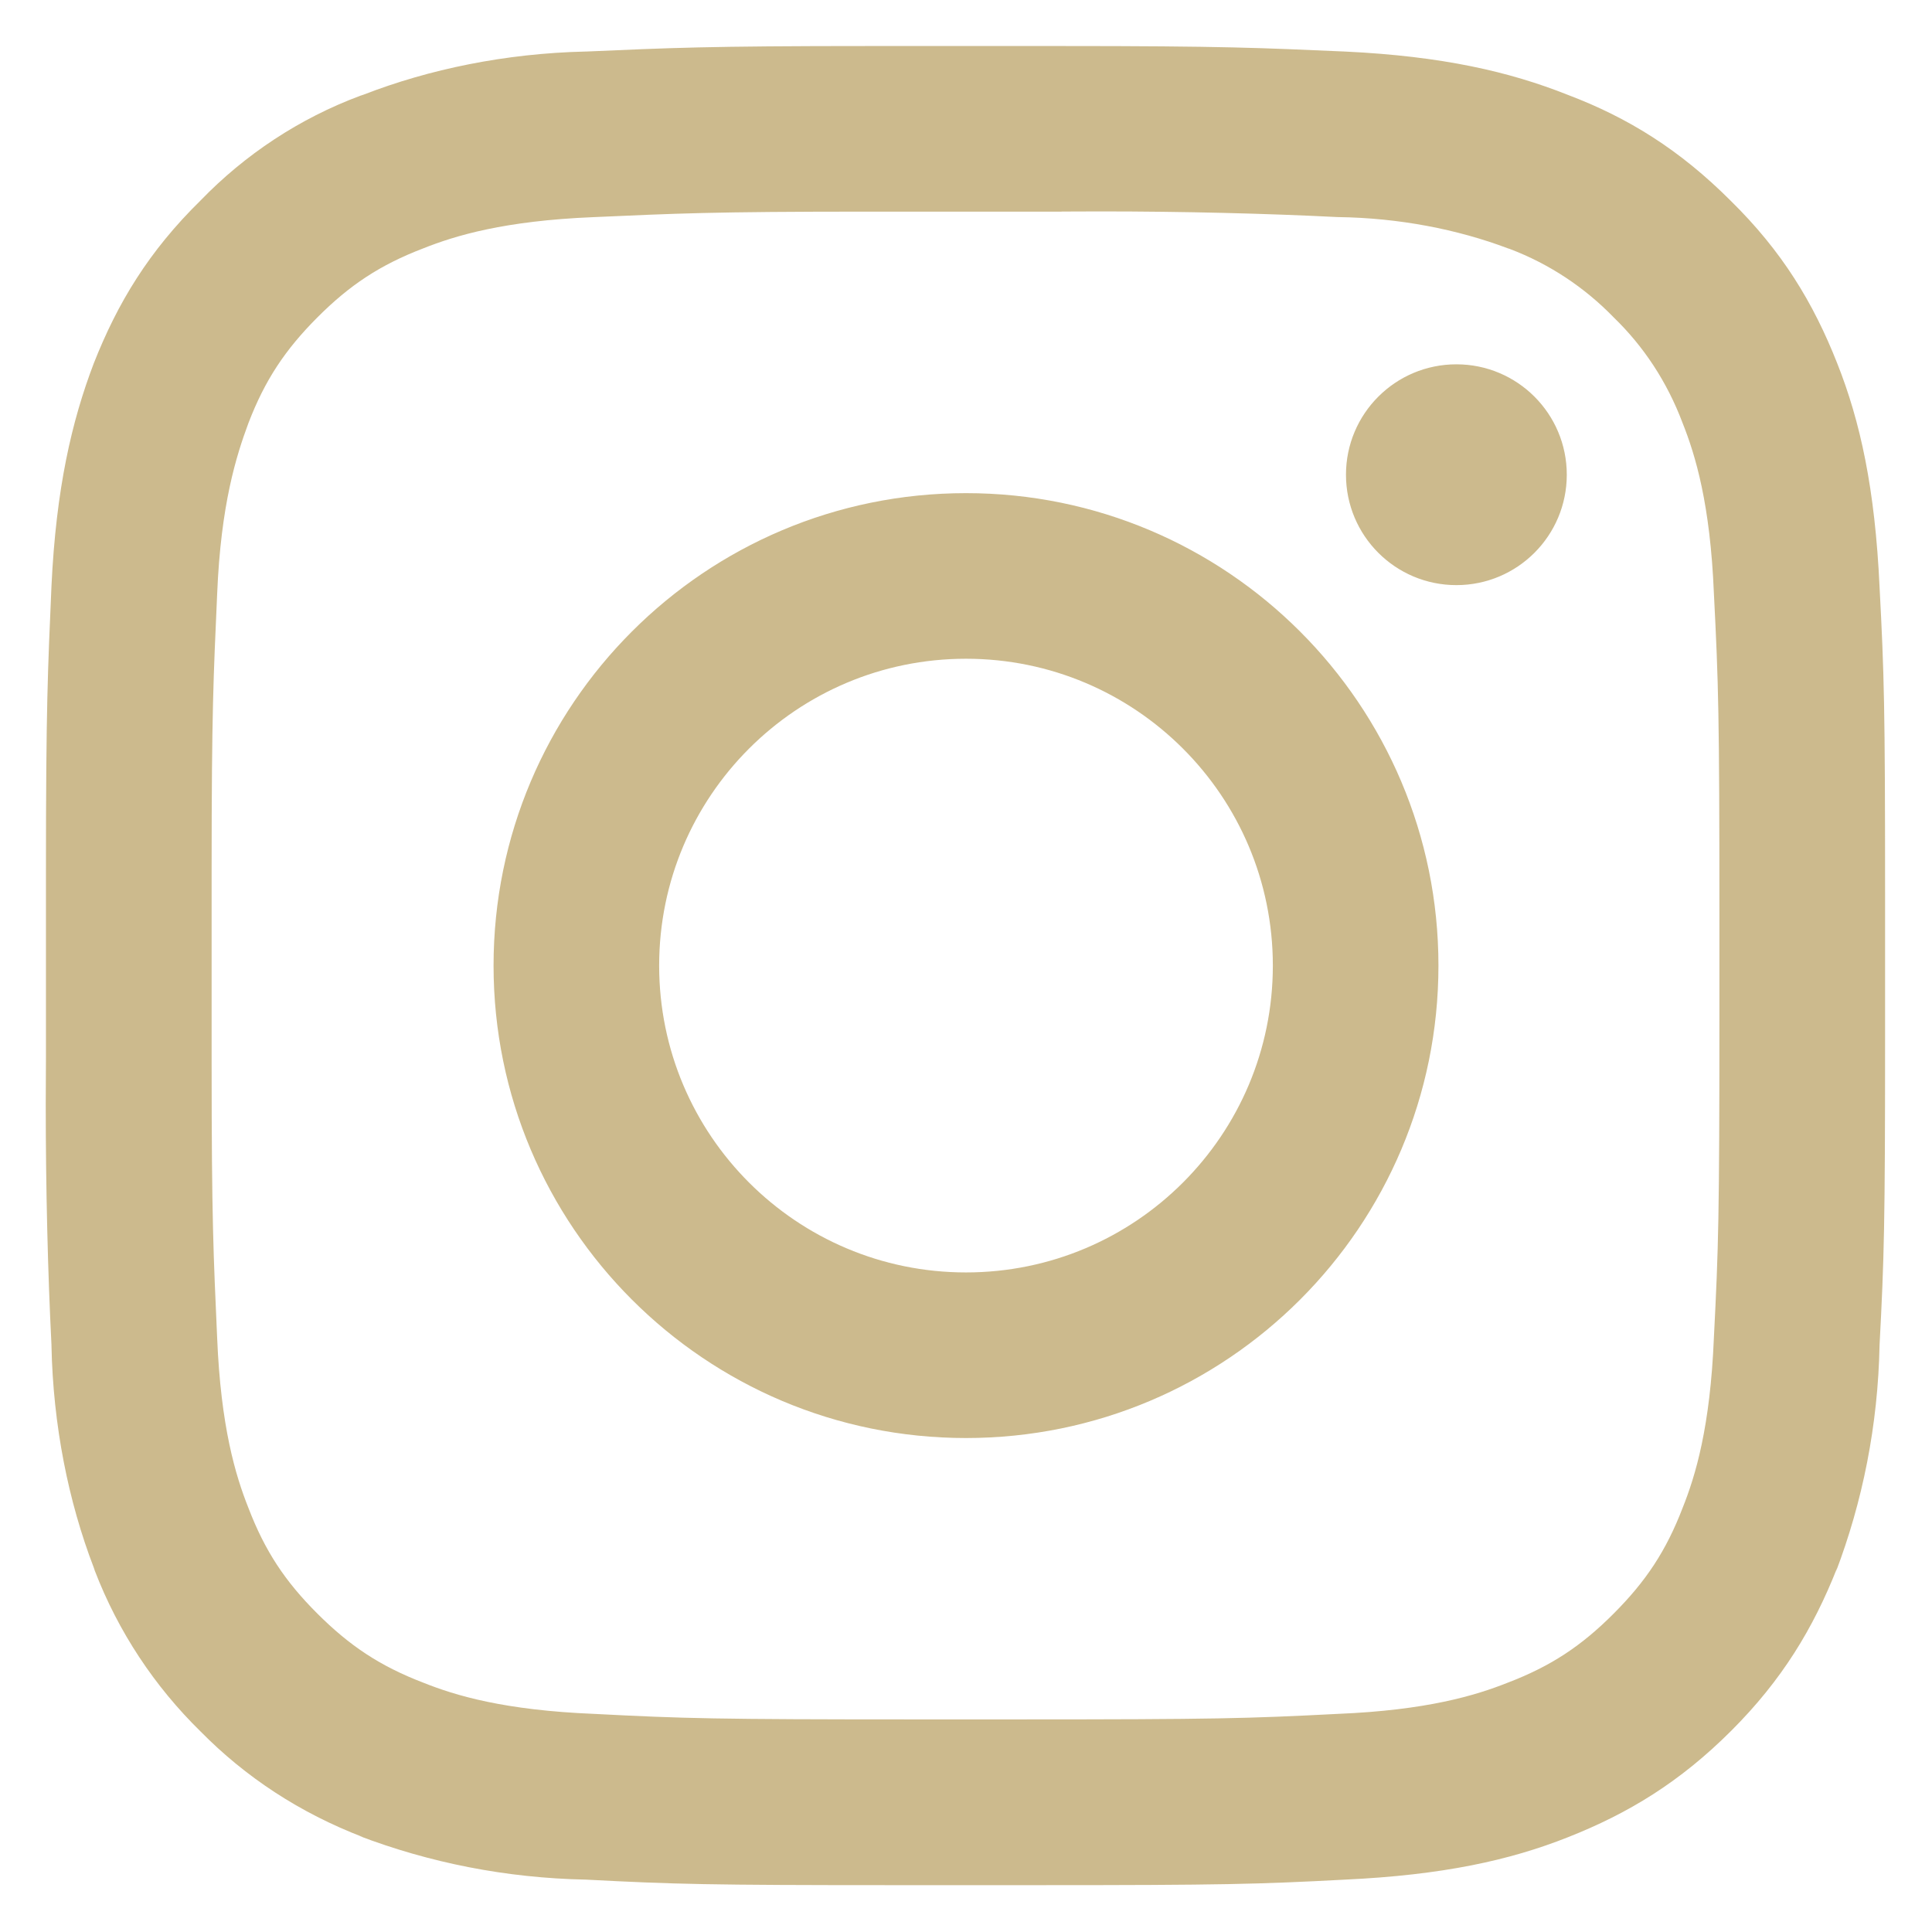
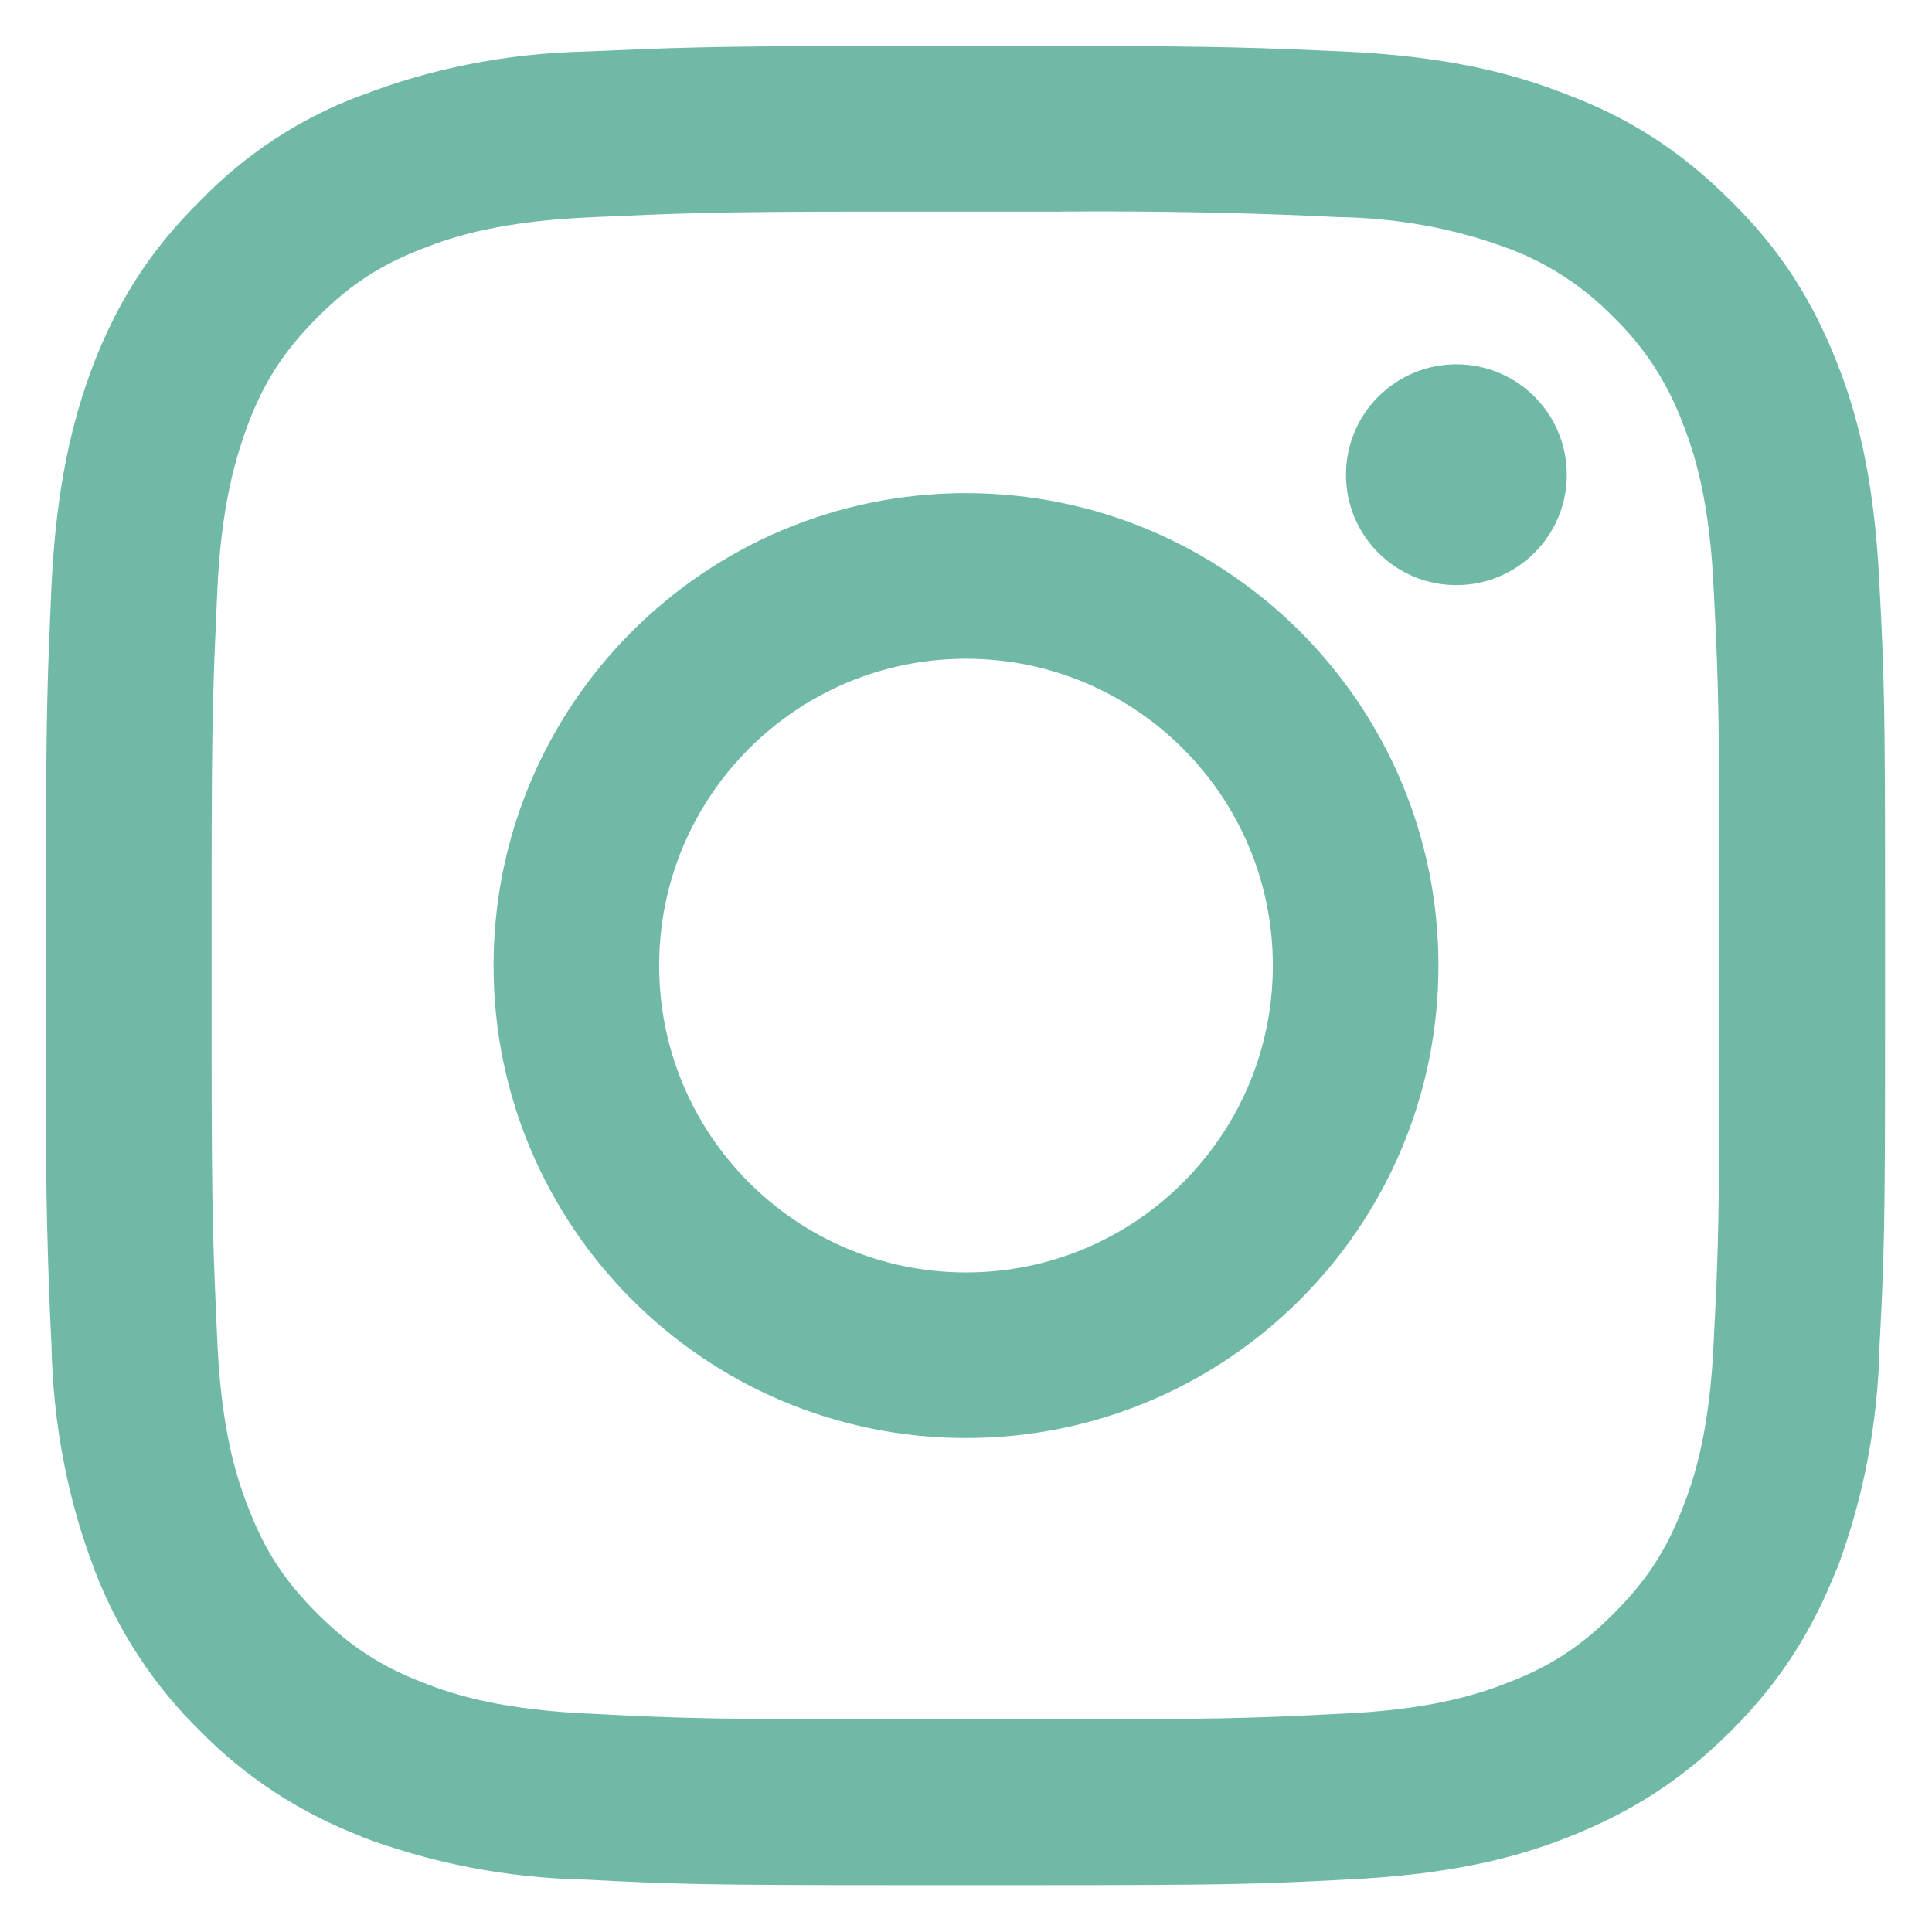
<svg xmlns="http://www.w3.org/2000/svg" width="28" height="28" viewBox="0 0 28 28" fill="none">
-   <path d="M15.36 0.667C17.76 0.667 18.267 0.694 19.493 0.747C20.906 0.814 21.88 1.04 22.72 1.374C23.6 1.707 24.347 2.174 25.08 2.907C25.827 3.64 26.28 4.387 26.627 5.267C26.96 6.107 27.174 7.08 27.24 8.507C27.307 9.774 27.32 10.267 27.32 12.934V15.067C27.32 17.734 27.307 18.227 27.24 19.494C27.217 20.659 26.994 21.764 26.604 22.788L26.626 22.721C26.279 23.601 25.826 24.348 25.093 25.081C24.346 25.828 23.6 26.281 22.72 26.628C21.88 26.961 20.907 27.175 19.493 27.241C18.226 27.308 17.72 27.321 15.053 27.321H12.933C10.266 27.321 9.773 27.308 8.493 27.241C7.328 27.218 6.223 26.995 5.199 26.605L5.266 26.627C4.343 26.274 3.556 25.753 2.907 25.094L2.906 25.093C2.24 24.441 1.714 23.649 1.374 22.764L1.359 22.719C0.992 21.763 0.769 20.657 0.746 19.502V19.492C0.693 18.45 0.663 17.229 0.663 16.002C0.663 15.776 0.664 15.55 0.666 15.325V15.359V12.626C0.666 10.226 0.693 9.719 0.746 8.493C0.813 7.08 1.039 6.106 1.359 5.266C1.706 4.386 2.159 3.639 2.906 2.906C3.551 2.239 4.34 1.716 5.223 1.387L5.266 1.373C6.221 1.002 7.326 0.774 8.481 0.747H8.493C9.72 0.694 10.226 0.667 12.626 0.667H15.36ZM15.387 3.067H12.6C10.293 3.067 9.8 3.094 8.6 3.147C7.307 3.2 6.6 3.414 6.133 3.6C5.506 3.84 5.066 4.133 4.6 4.6C4.134 5.067 3.84 5.507 3.6 6.133C3.427 6.6 3.2 7.306 3.147 8.613C3.094 9.813 3.067 10.293 3.067 12.613V15.386C3.067 17.706 3.094 18.186 3.147 19.386C3.2 20.679 3.414 21.386 3.6 21.853C3.84 22.48 4.133 22.92 4.6 23.386C5.067 23.852 5.507 24.146 6.133 24.386C6.6 24.573 7.306 24.786 8.613 24.839C9.906 24.906 10.373 24.919 13.253 24.919H14.733C17.626 24.919 18.08 24.906 19.386 24.839C20.679 24.786 21.386 24.572 21.853 24.386C22.48 24.146 22.92 23.853 23.386 23.386C23.852 22.919 24.146 22.479 24.386 21.853C24.573 21.386 24.786 20.68 24.839 19.386C24.906 18.079 24.919 17.626 24.919 14.733V13.266C24.919 10.373 24.906 9.906 24.839 8.599C24.786 7.306 24.572 6.599 24.386 6.132C24.16 5.531 23.819 5.018 23.387 4.6L23.386 4.599C22.966 4.166 22.454 3.825 21.881 3.608L21.853 3.599C21.121 3.323 20.275 3.158 19.391 3.146H19.386C18.358 3.094 17.155 3.064 15.944 3.064C15.748 3.064 15.552 3.065 15.356 3.066H15.386L15.387 3.067ZM14 7.147C17.781 7.147 20.847 10.212 20.847 13.994C20.847 17.776 17.782 20.841 14 20.841C10.219 20.841 7.153 17.776 7.153 13.994C7.153 10.212 10.218 7.147 14 7.147ZM14 9.547C11.544 9.547 9.553 11.538 9.553 13.994C9.553 16.45 11.544 18.441 14 18.441C16.456 18.441 18.447 16.45 18.447 13.994C18.447 11.538 16.456 9.547 14 9.547ZM21.107 5.28C21.991 5.28 22.707 5.996 22.707 6.88C22.707 7.764 21.991 8.48 21.107 8.48C20.223 8.48 19.507 7.764 19.507 6.88C19.507 5.996 20.223 5.28 21.107 5.28Z" fill="#CCBA8D" />
+   <path d="M15.36 0.667C17.76 0.667 18.267 0.694 19.493 0.747C20.906 0.814 21.88 1.04 22.72 1.374C23.6 1.707 24.347 2.174 25.08 2.907C25.827 3.64 26.28 4.387 26.627 5.267C26.96 6.107 27.174 7.08 27.24 8.507C27.307 9.774 27.32 10.267 27.32 12.934V15.067C27.32 17.734 27.307 18.227 27.24 19.494C27.217 20.659 26.994 21.764 26.604 22.788L26.626 22.721C26.279 23.601 25.826 24.348 25.093 25.081C24.346 25.828 23.6 26.281 22.72 26.628C21.88 26.961 20.907 27.175 19.493 27.241C18.226 27.308 17.72 27.321 15.053 27.321H12.933C10.266 27.321 9.773 27.308 8.493 27.241C7.328 27.218 6.223 26.995 5.199 26.605L5.266 26.627C4.343 26.274 3.556 25.753 2.907 25.094L2.906 25.093C2.24 24.441 1.714 23.649 1.374 22.764L1.359 22.719C0.992 21.763 0.769 20.657 0.746 19.502V19.492C0.693 18.45 0.663 17.229 0.663 16.002C0.663 15.776 0.664 15.55 0.666 15.325V15.359V12.626C0.666 10.226 0.693 9.719 0.746 8.493C0.813 7.08 1.039 6.106 1.359 5.266C1.706 4.386 2.159 3.639 2.906 2.906C3.551 2.239 4.34 1.716 5.223 1.387L5.266 1.373C6.221 1.002 7.326 0.774 8.481 0.747H8.493C9.72 0.694 10.226 0.667 12.626 0.667H15.36ZM15.387 3.067H12.6C10.293 3.067 9.8 3.094 8.6 3.147C7.307 3.2 6.6 3.414 6.133 3.6C5.506 3.84 5.066 4.133 4.6 4.6C4.134 5.067 3.84 5.507 3.6 6.133C3.427 6.6 3.2 7.306 3.147 8.613C3.094 9.813 3.067 10.293 3.067 12.613V15.386C3.067 17.706 3.094 18.186 3.147 19.386C3.2 20.679 3.414 21.386 3.6 21.853C3.84 22.48 4.133 22.92 4.6 23.386C5.067 23.852 5.507 24.146 6.133 24.386C6.6 24.573 7.306 24.786 8.613 24.839C9.906 24.906 10.373 24.919 13.253 24.919H14.733C17.626 24.919 18.08 24.906 19.386 24.839C20.679 24.786 21.386 24.572 21.853 24.386C22.48 24.146 22.92 23.853 23.386 23.386C23.852 22.919 24.146 22.479 24.386 21.853C24.573 21.386 24.786 20.68 24.839 19.386C24.906 18.079 24.919 17.626 24.919 14.733V13.266C24.919 10.373 24.906 9.906 24.839 8.599C24.786 7.306 24.572 6.599 24.386 6.132C24.16 5.531 23.819 5.018 23.387 4.6L23.386 4.599C22.966 4.166 22.454 3.825 21.881 3.608L21.853 3.599C21.121 3.323 20.275 3.158 19.391 3.146H19.386C18.358 3.094 17.155 3.064 15.944 3.064C15.748 3.064 15.552 3.065 15.356 3.066H15.386L15.387 3.067ZM14 7.147C17.781 7.147 20.847 10.212 20.847 13.994C20.847 17.776 17.782 20.841 14 20.841C10.219 20.841 7.153 17.776 7.153 13.994C7.153 10.212 10.218 7.147 14 7.147ZM14 9.547C11.544 9.547 9.553 11.538 9.553 13.994C9.553 16.45 11.544 18.441 14 18.441C16.456 18.441 18.447 16.45 18.447 13.994C18.447 11.538 16.456 9.547 14 9.547ZM21.107 5.28C21.991 5.28 22.707 5.996 22.707 6.88C22.707 7.764 21.991 8.48 21.107 8.48C20.223 8.48 19.507 7.764 19.507 6.88C19.507 5.996 20.223 5.28 21.107 5.28Z" fill="#70b9a7" />
</svg>
